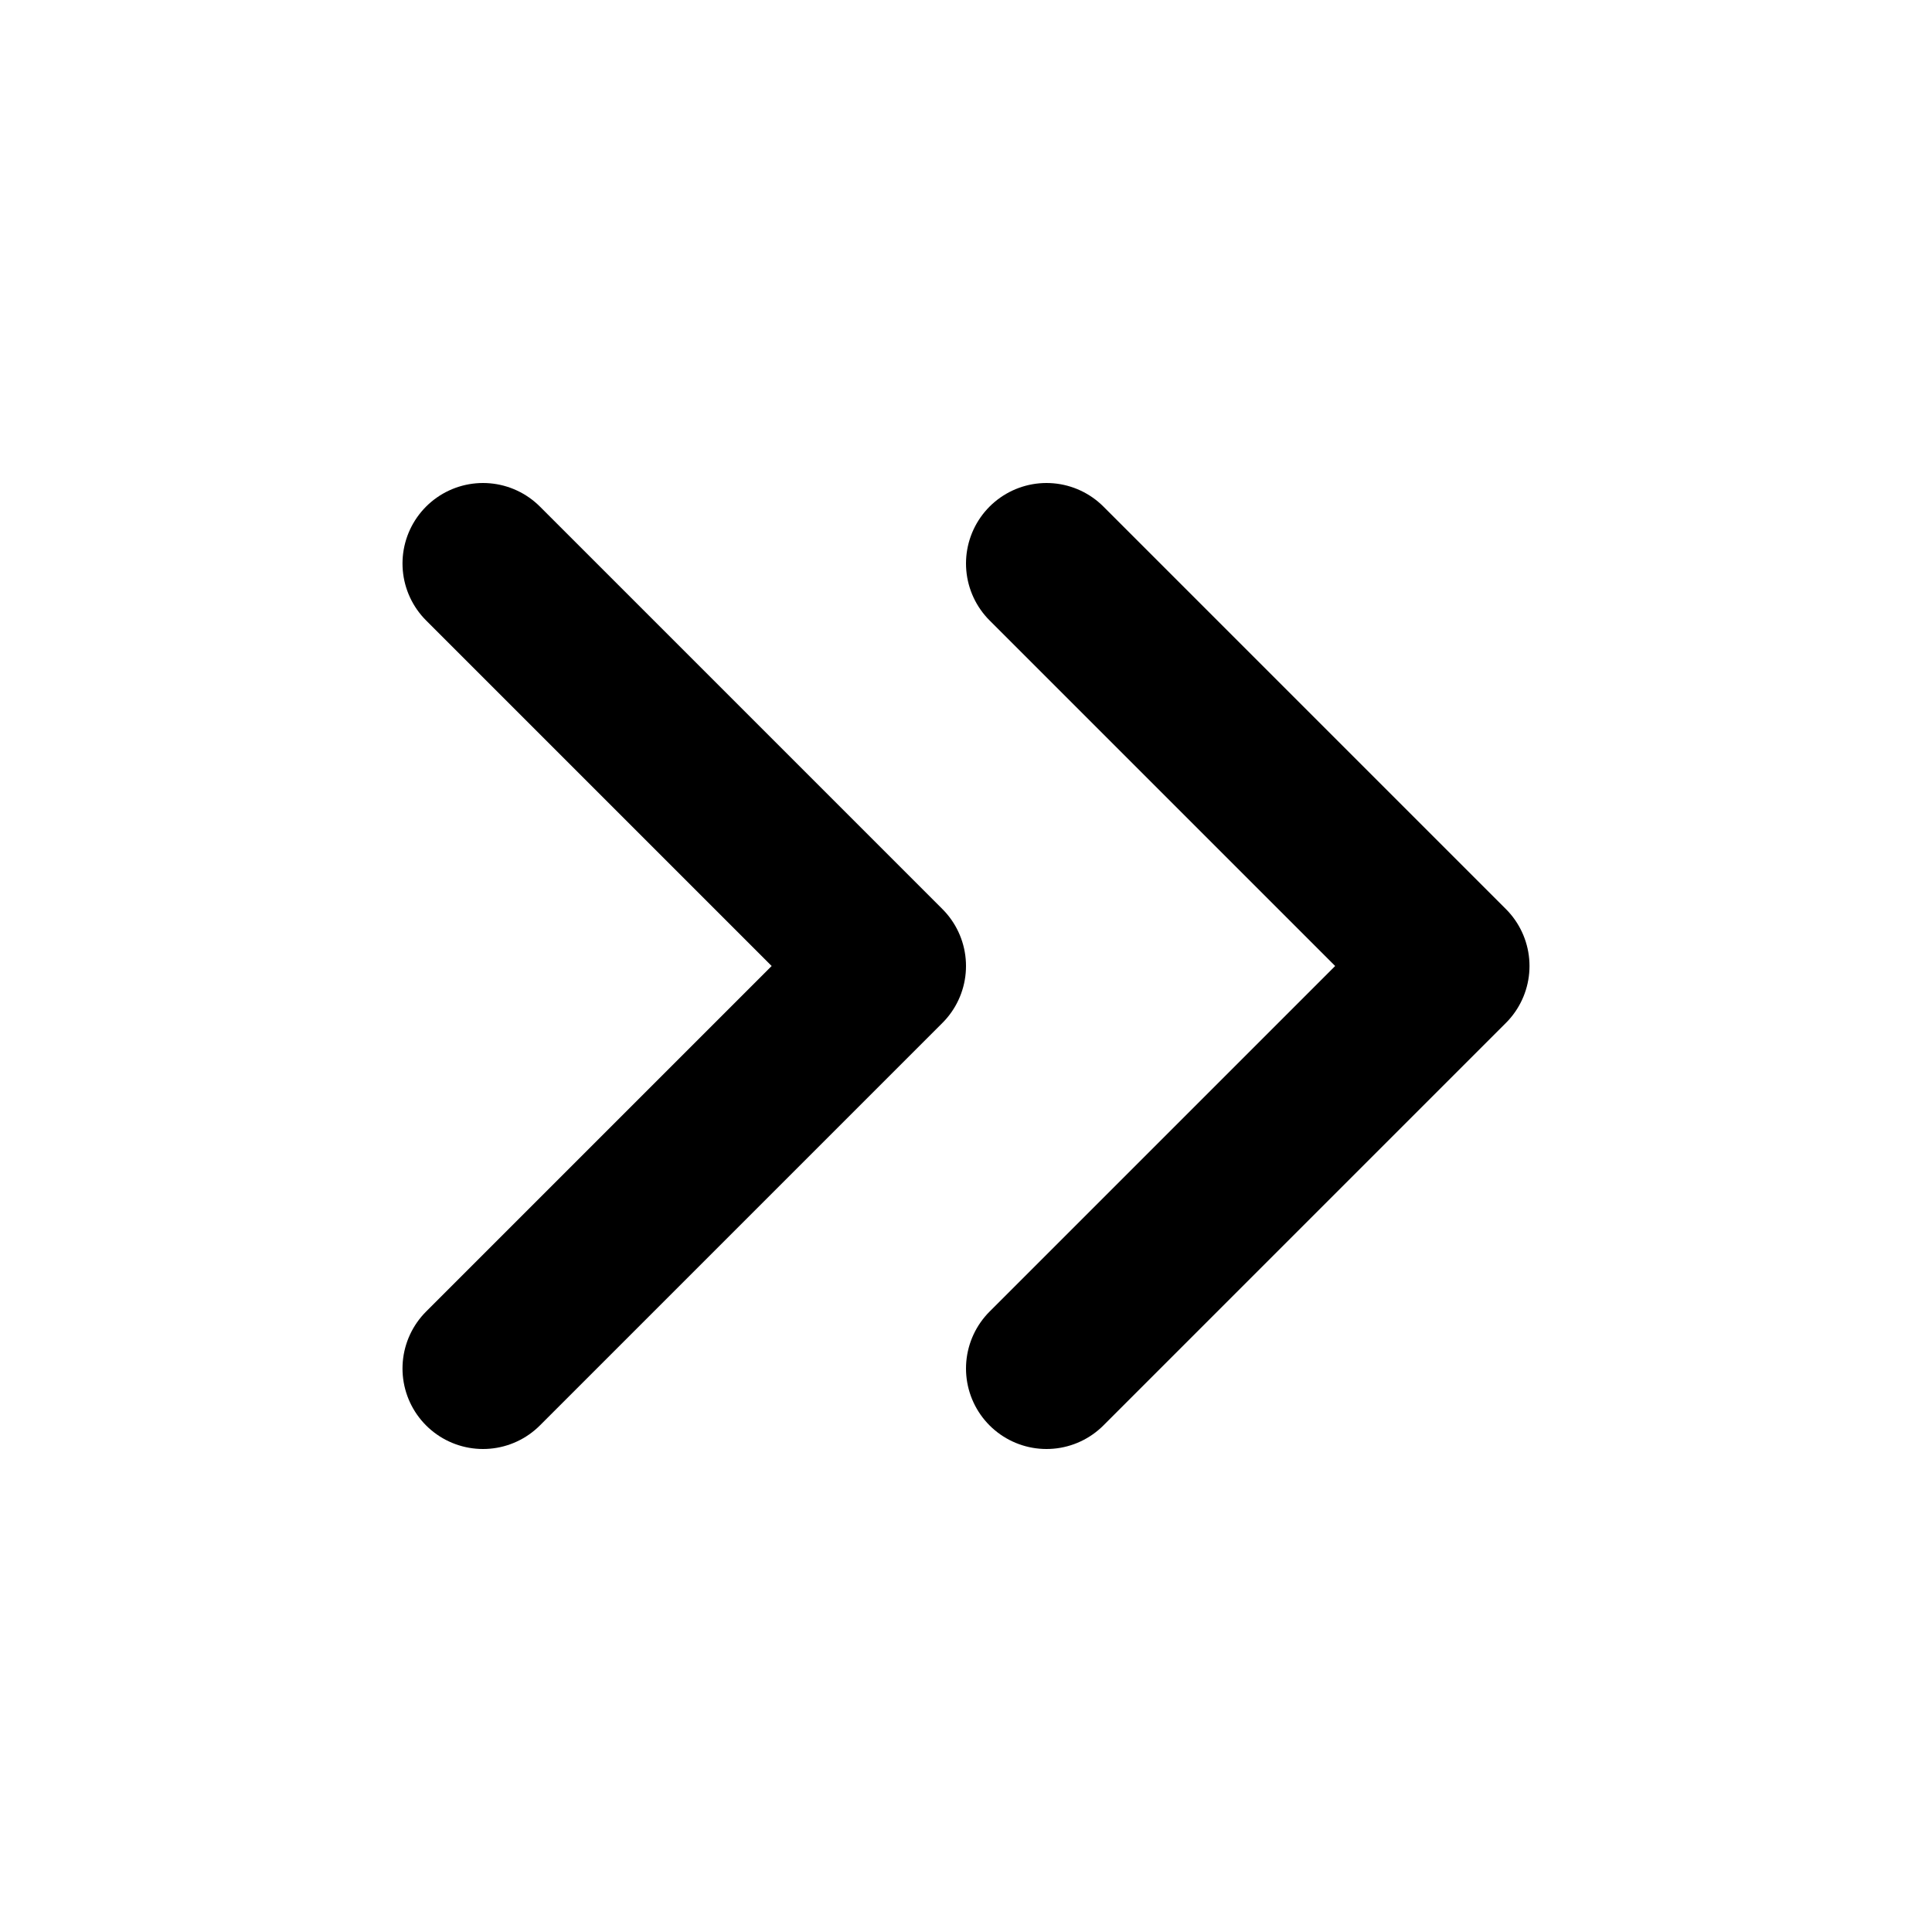
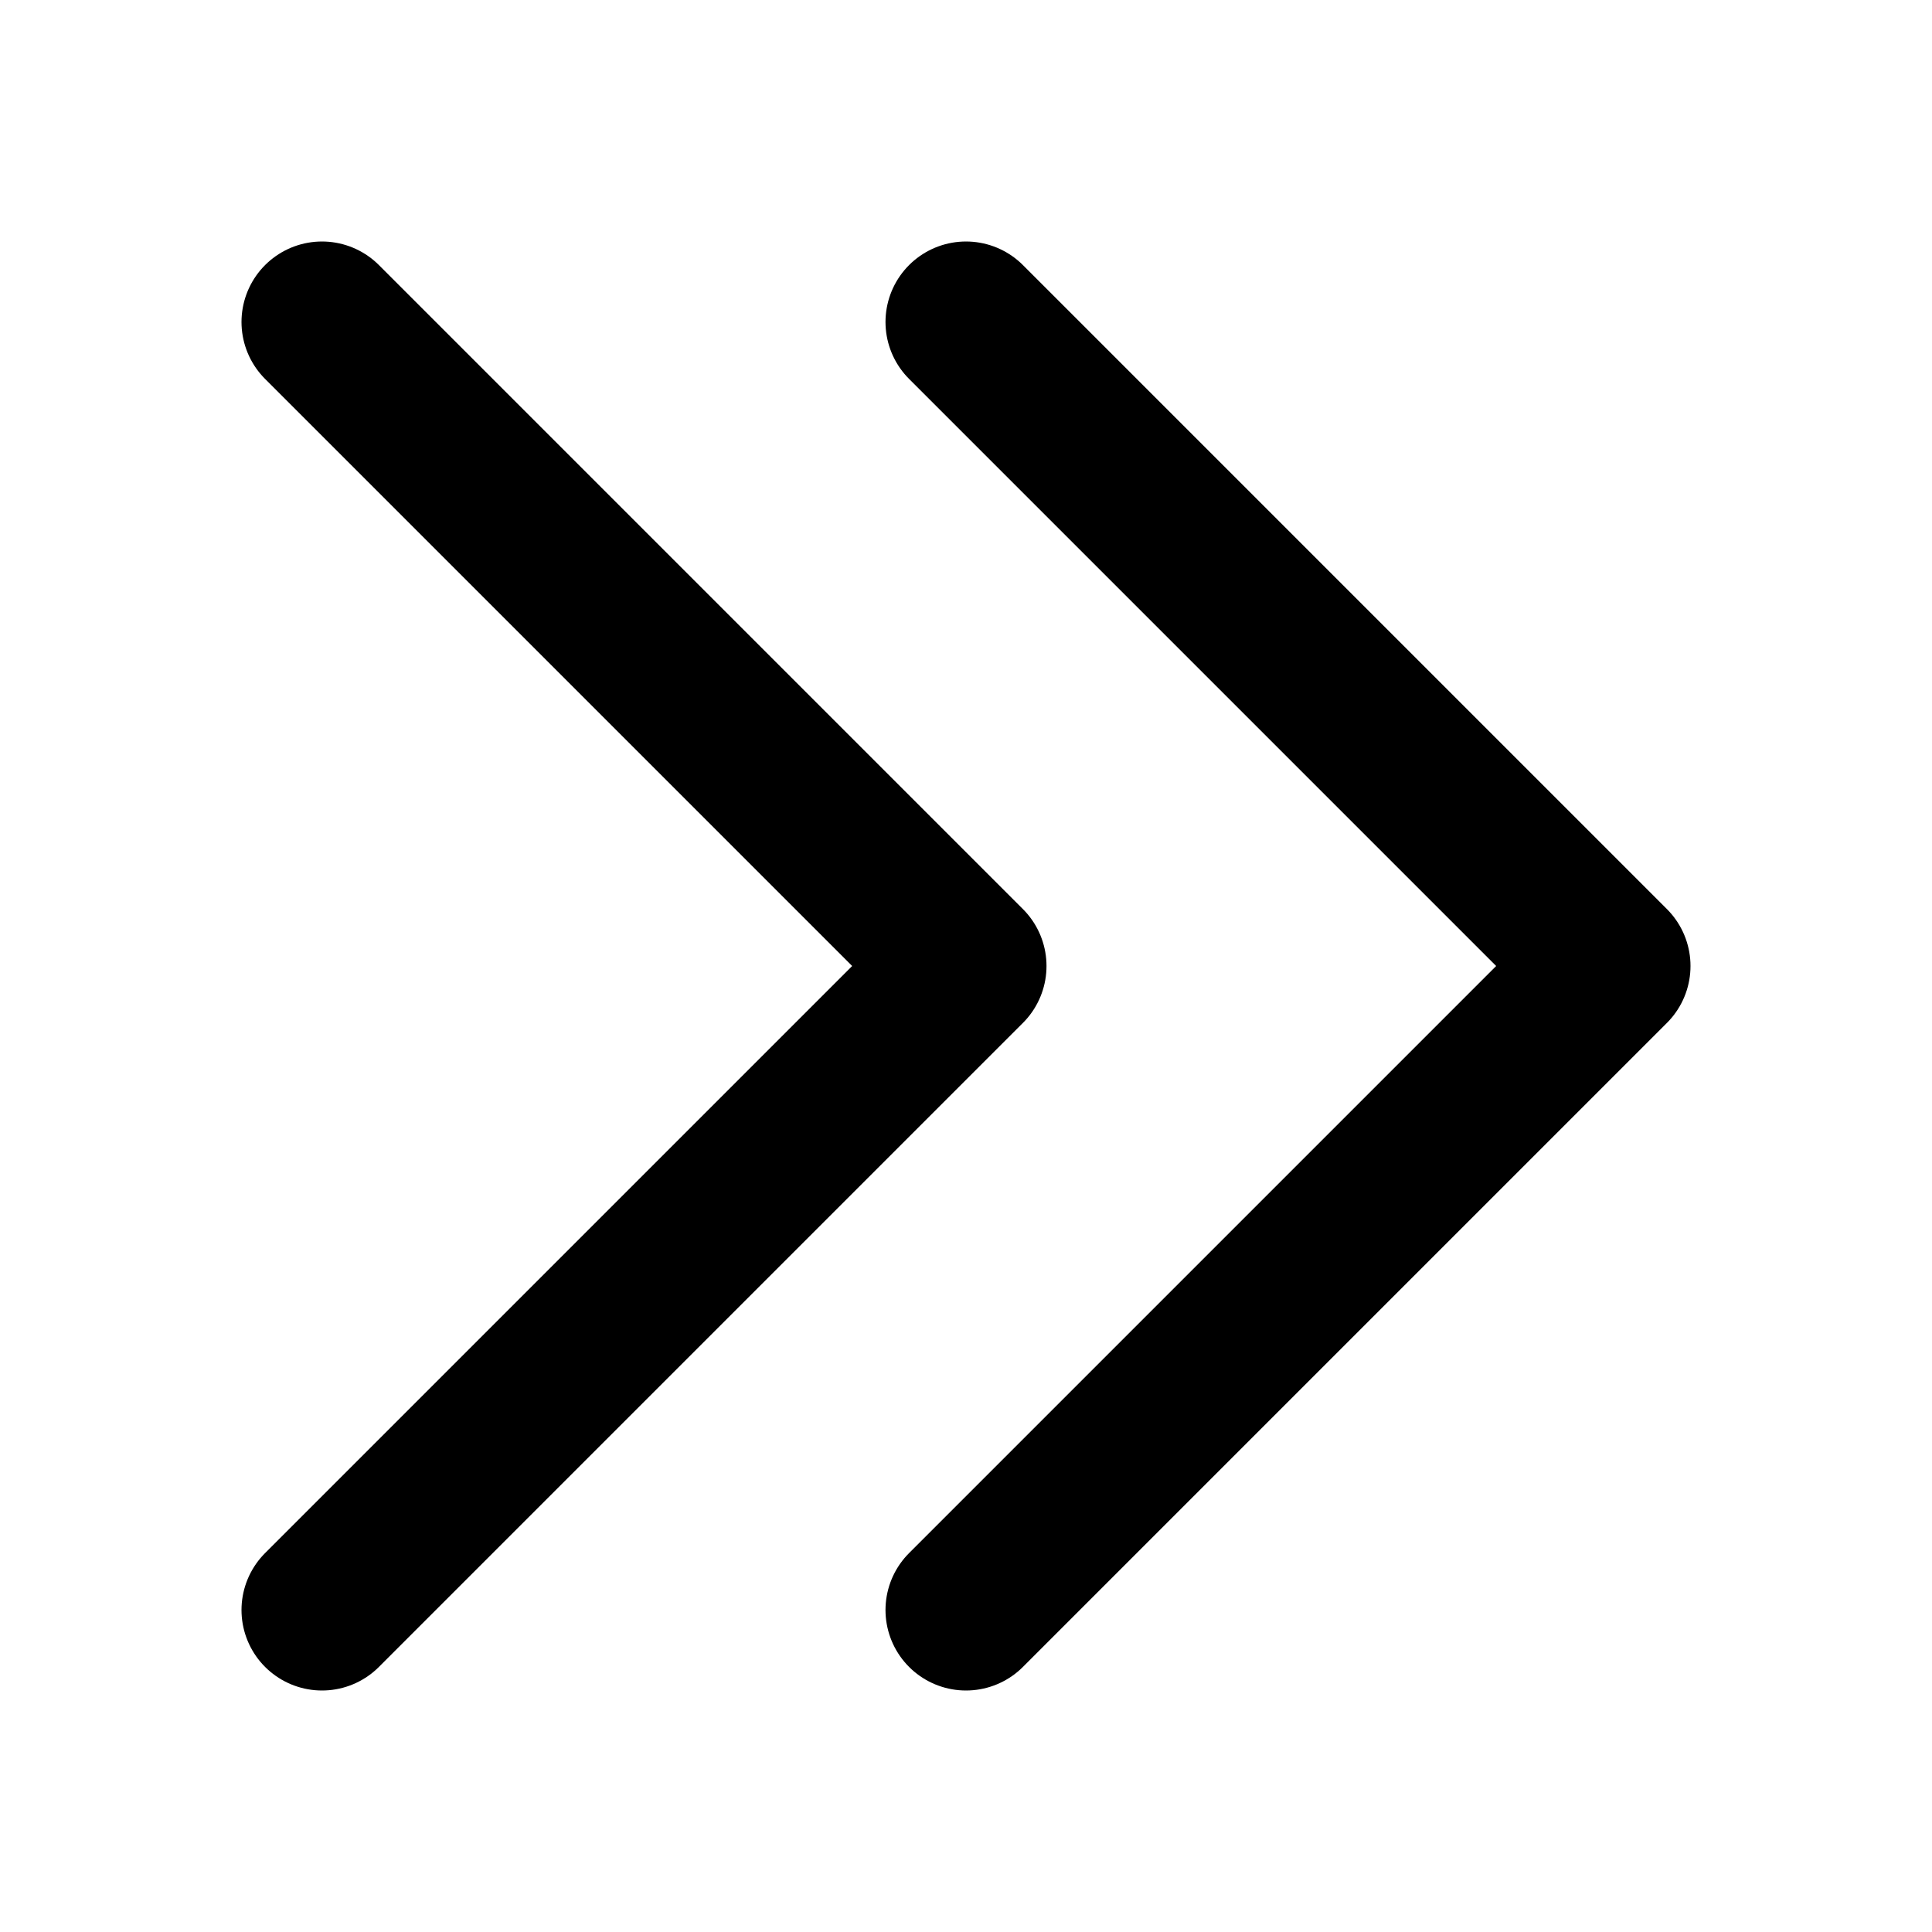
<svg xmlns="http://www.w3.org/2000/svg" width="24" height="24" viewBox="0 0 24 24" fill="none" stroke="currentColor" stroke-width="2" stroke-linecap="round" stroke-linejoin="round">
-   <polyline points="13 17 18 12 13 7" />
-   <polyline points="6 17 11 12 6 7" />
+   <polyline points="4 4 12 12 4 20" />
+   <polyline points="12 4 20 12 12 20" />
</svg>
